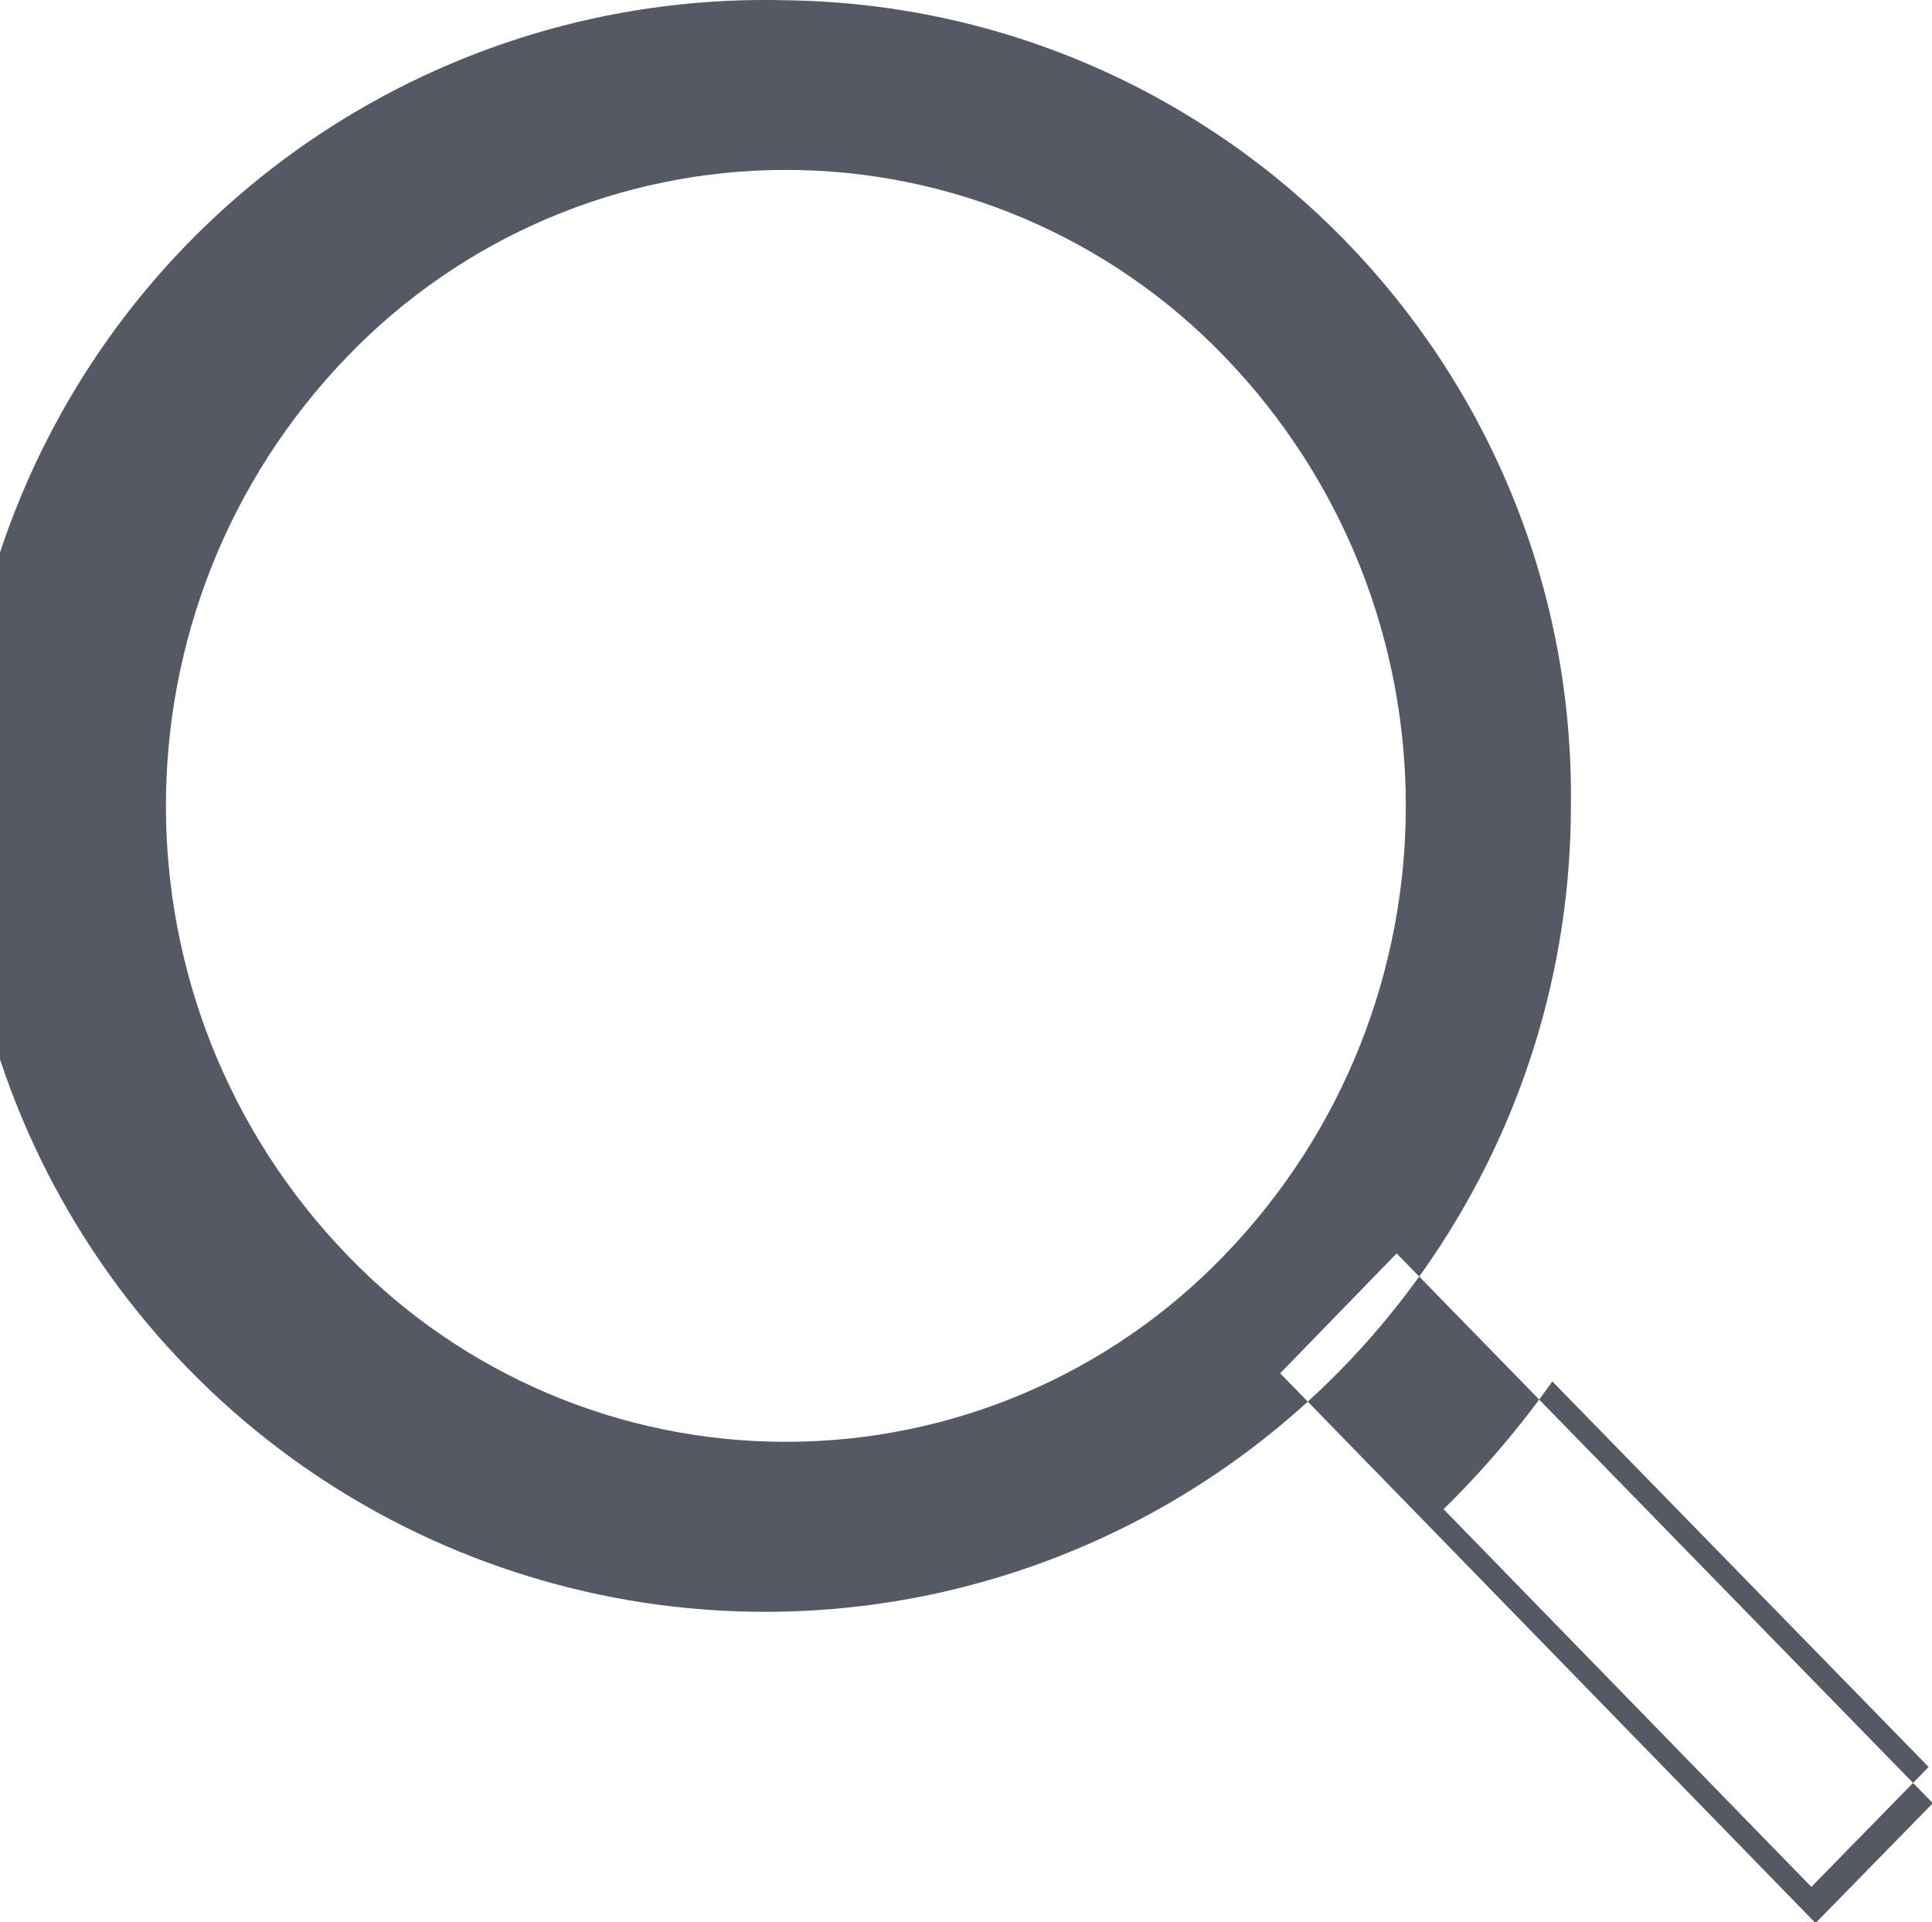
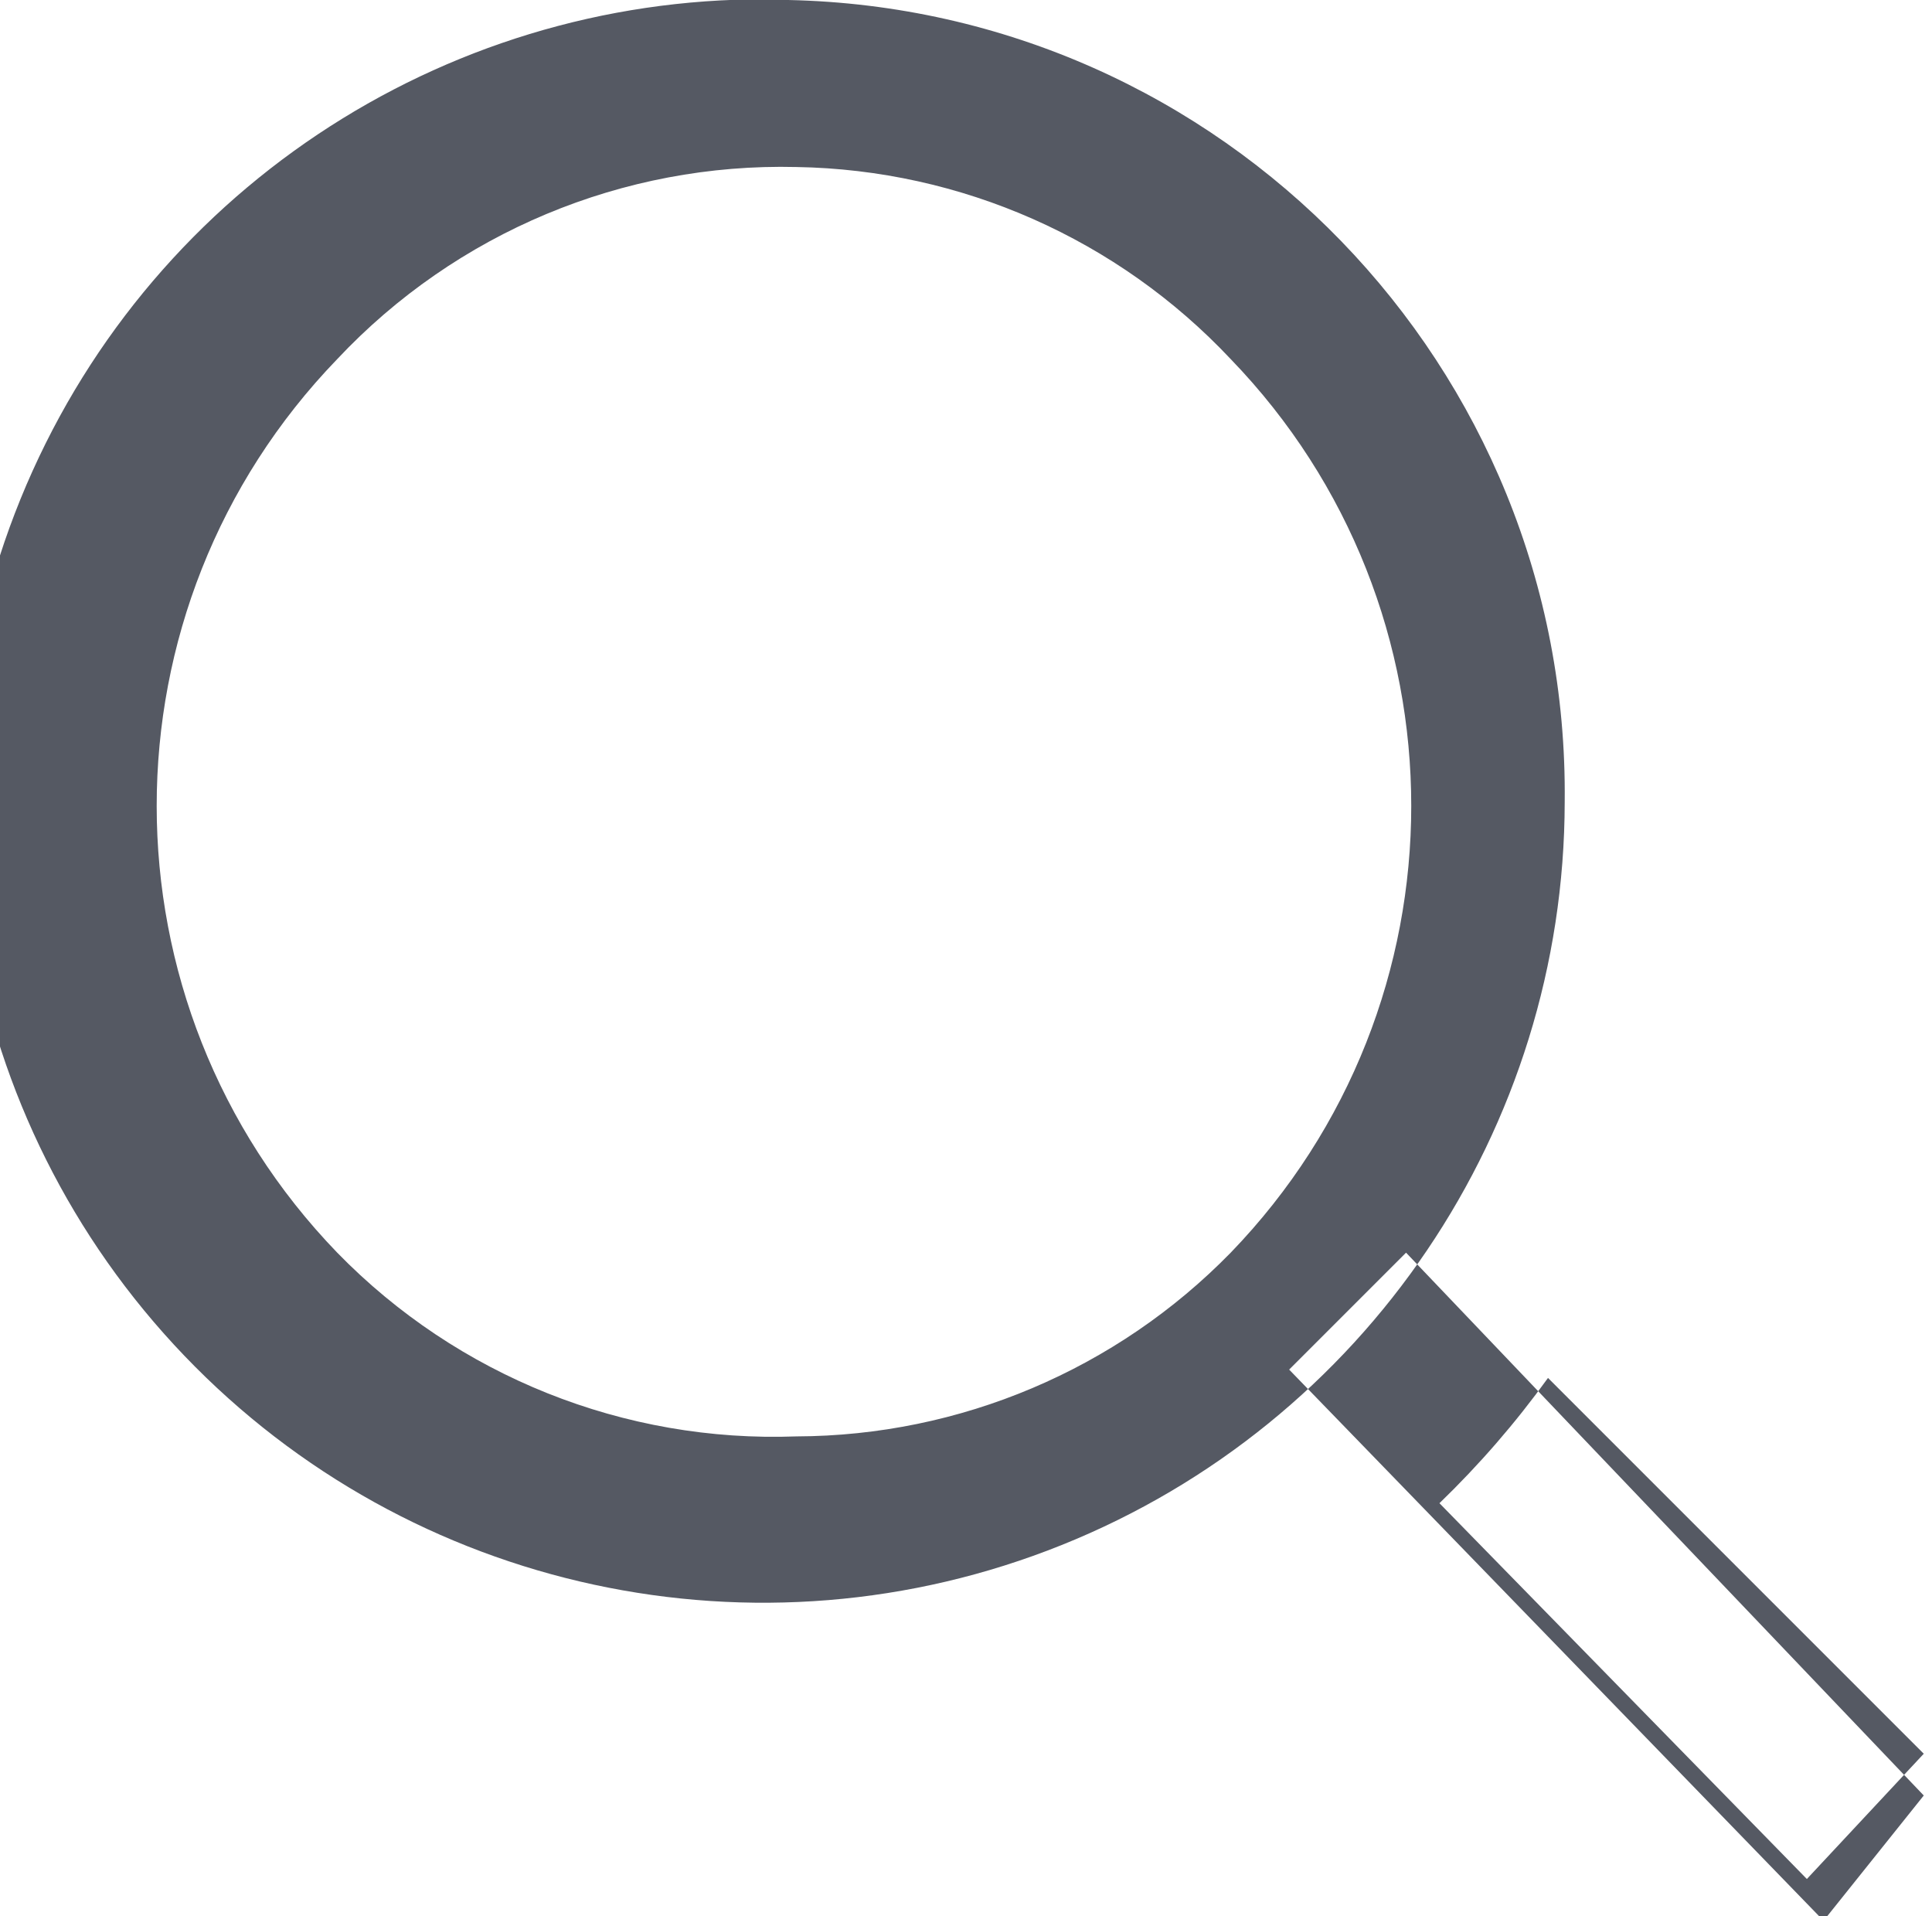
- <svg xmlns="http://www.w3.org/2000/svg" width="23.06" height="22.937" viewBox="0 0 23.06 22.937">
+ <svg xmlns="http://www.w3.org/2000/svg" width="23.1" height="22.9" viewBox="0 0 23.06 22.937">
  <defs>
    <style>
-       .cls-1 {
-         fill: #555963;
-         fill-rule: evenodd;
-       }
+       .cls-1 { fill: #555963; fill-rule: evenodd; }
    </style>
  </defs>
-   <path class="cls-1" d="M1399.28,71.455a11.2,11.2,0,0,1-1.3,1.527l4.39,4.508h0l1.4-1.431h0l-4.49-4.6m-9.15.719a7.259,7.259,0,0,1-5.23-2.223,7.724,7.724,0,0,1,0-10.735,7.262,7.262,0,0,1,5.23-2.223h0a7.262,7.262,0,0,1,5.23,2.223,7.724,7.724,0,0,1,0,10.735,7.259,7.259,0,0,1-5.23,2.223m0-17.206a9.619,9.619,0,1,0,9.37,9.616,9.5,9.5,0,0,0-9.37-9.616m13.69,21.519-1.4,1.431-6.39-6.562,1.39-1.431Z" transform="translate(-1380.75 -54.969)" />
+   <path class="cls-1" d="M18.5 16.5a11.2 11.2 0 0 1-1.3 1.5l4.4 4.5L23 21l-4.5-4.5m-9 .7A7.3 7.3 0 0 1 4 15 7.7 7.7 0 0 1 4 4.3 7.3 7.3 0 0 1 9.5 2a7.3 7.3 0 0 1 5.2 2.3 7.7 7.7 0 0 1 0 10.7 7.3 7.3 0 0 1-5.2 2.2M9.5 0a9.6 9.6 0 1 0 9.2 9.6A9.5 9.5 0 0 0 9.4 0M23 21.5L21.8 23l-6.4-6.6 1.4-1.4z" />
</svg>
